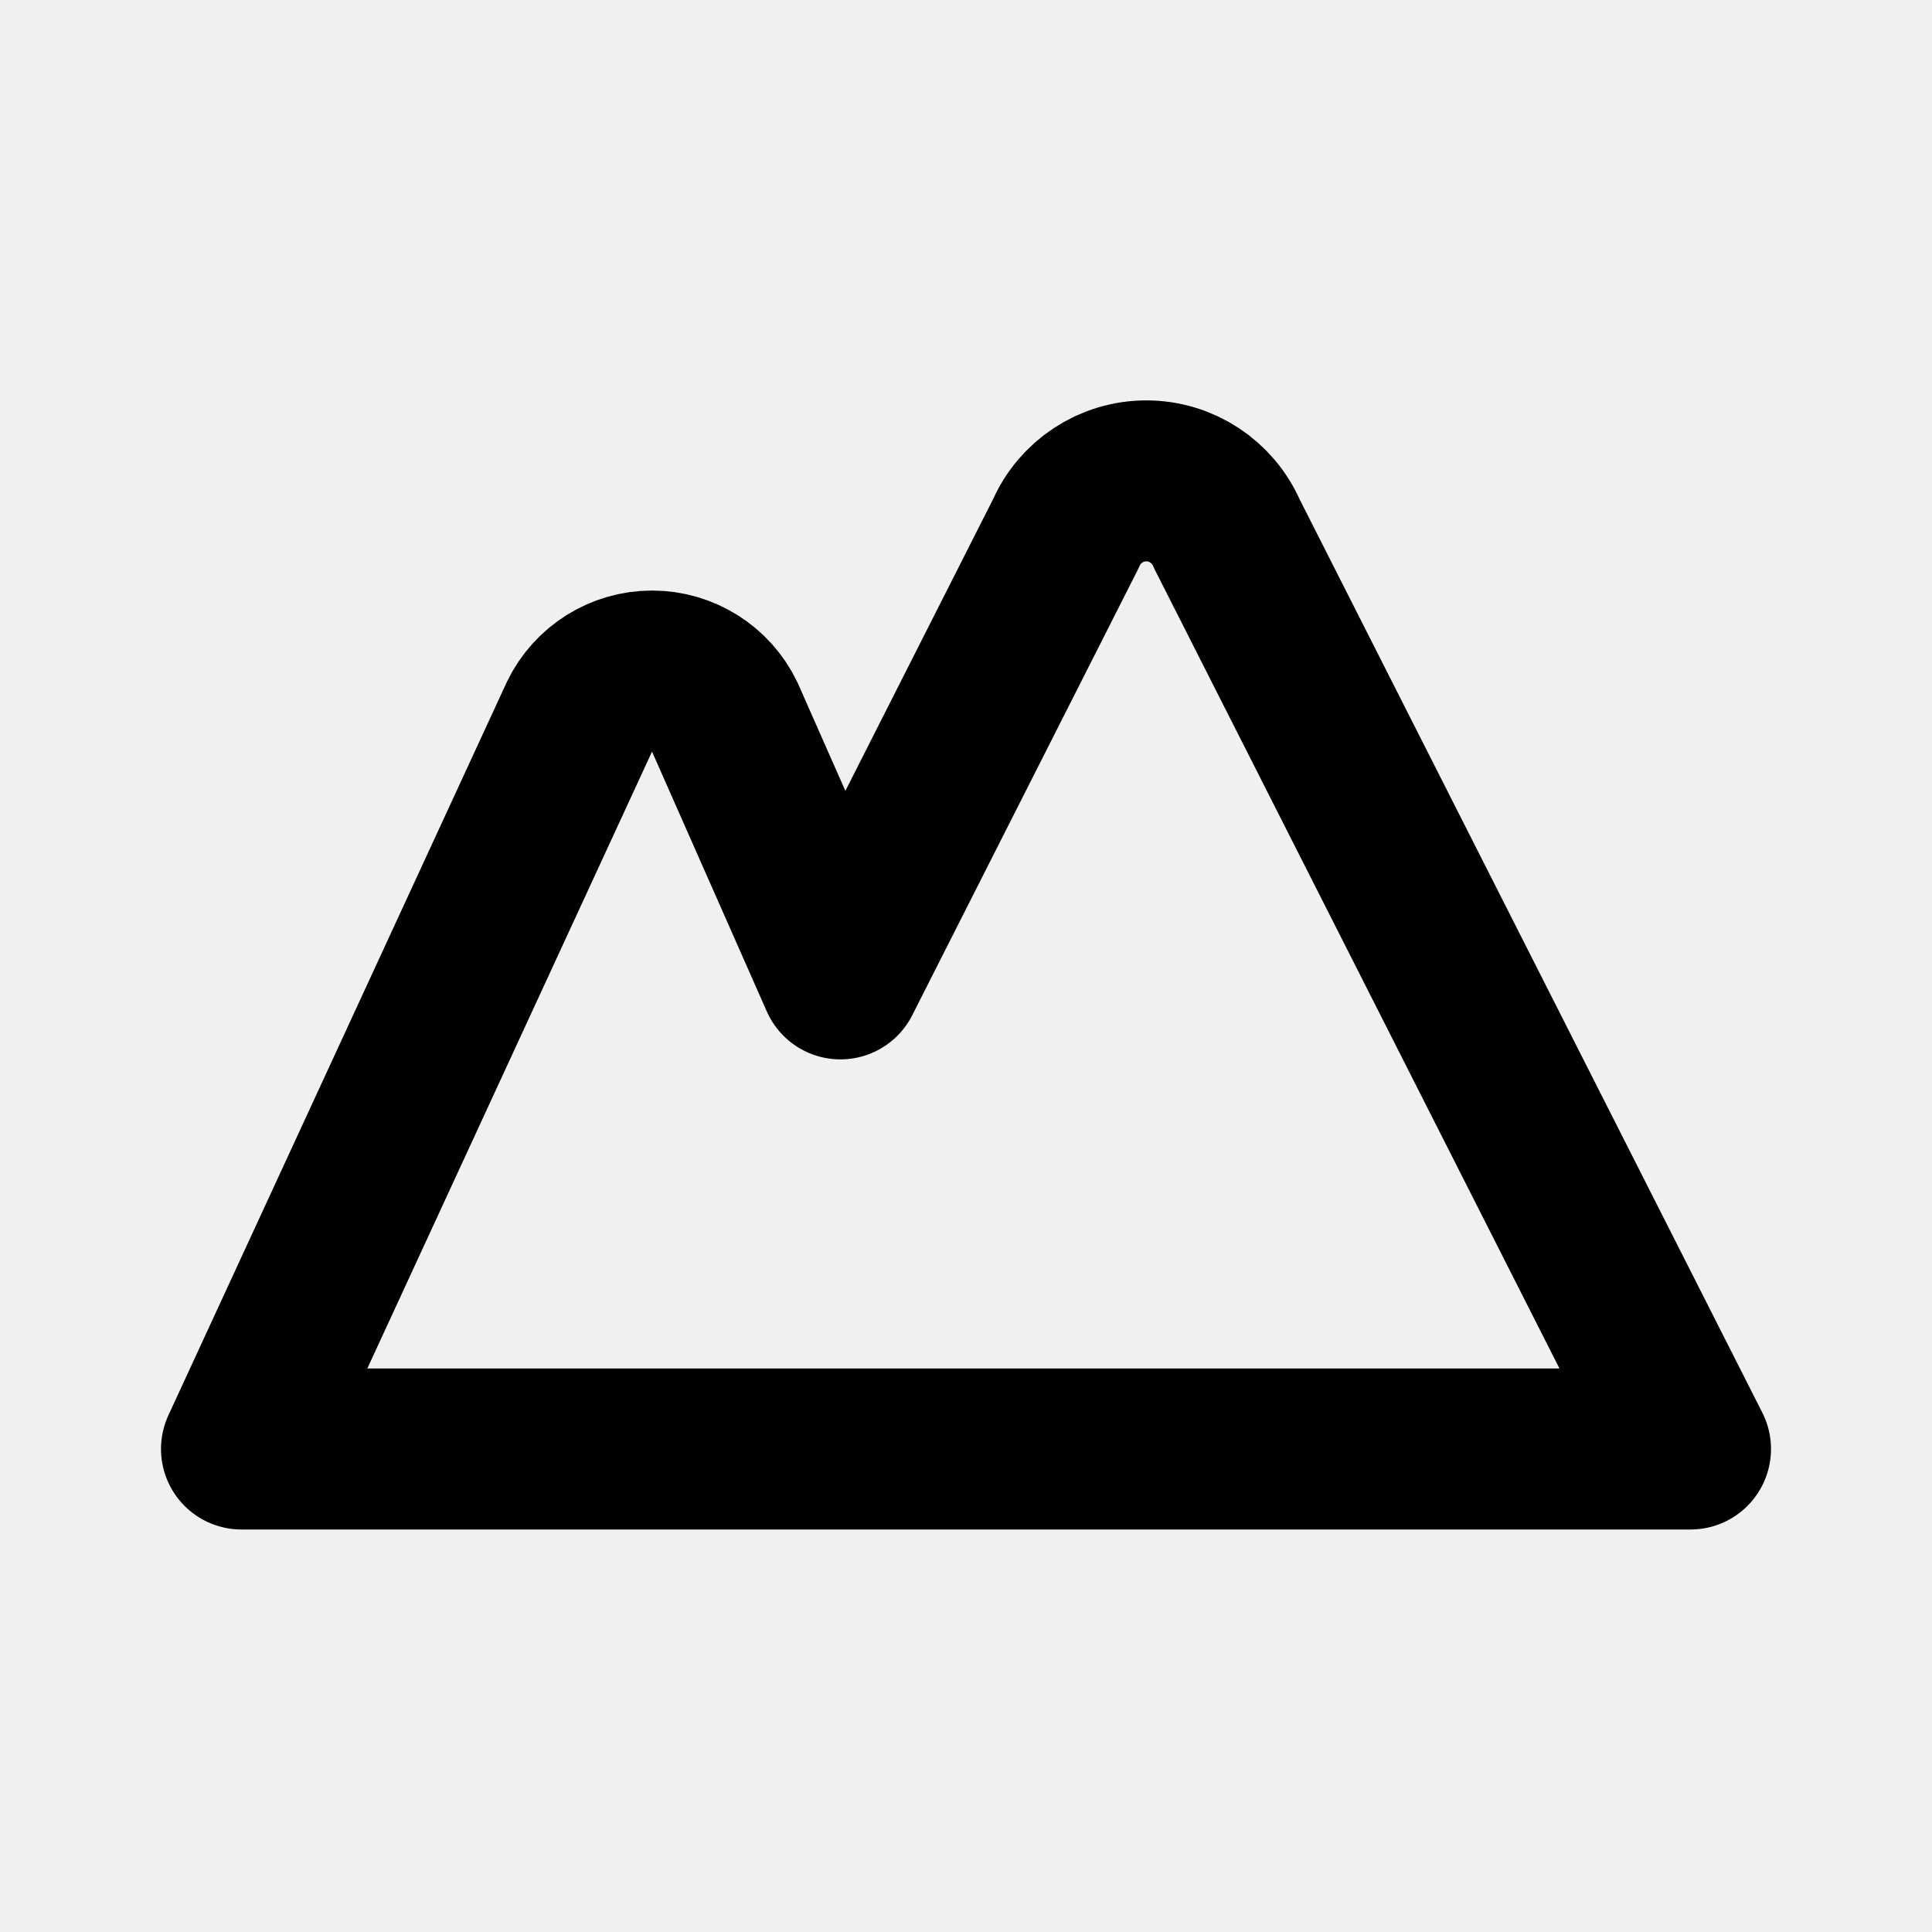
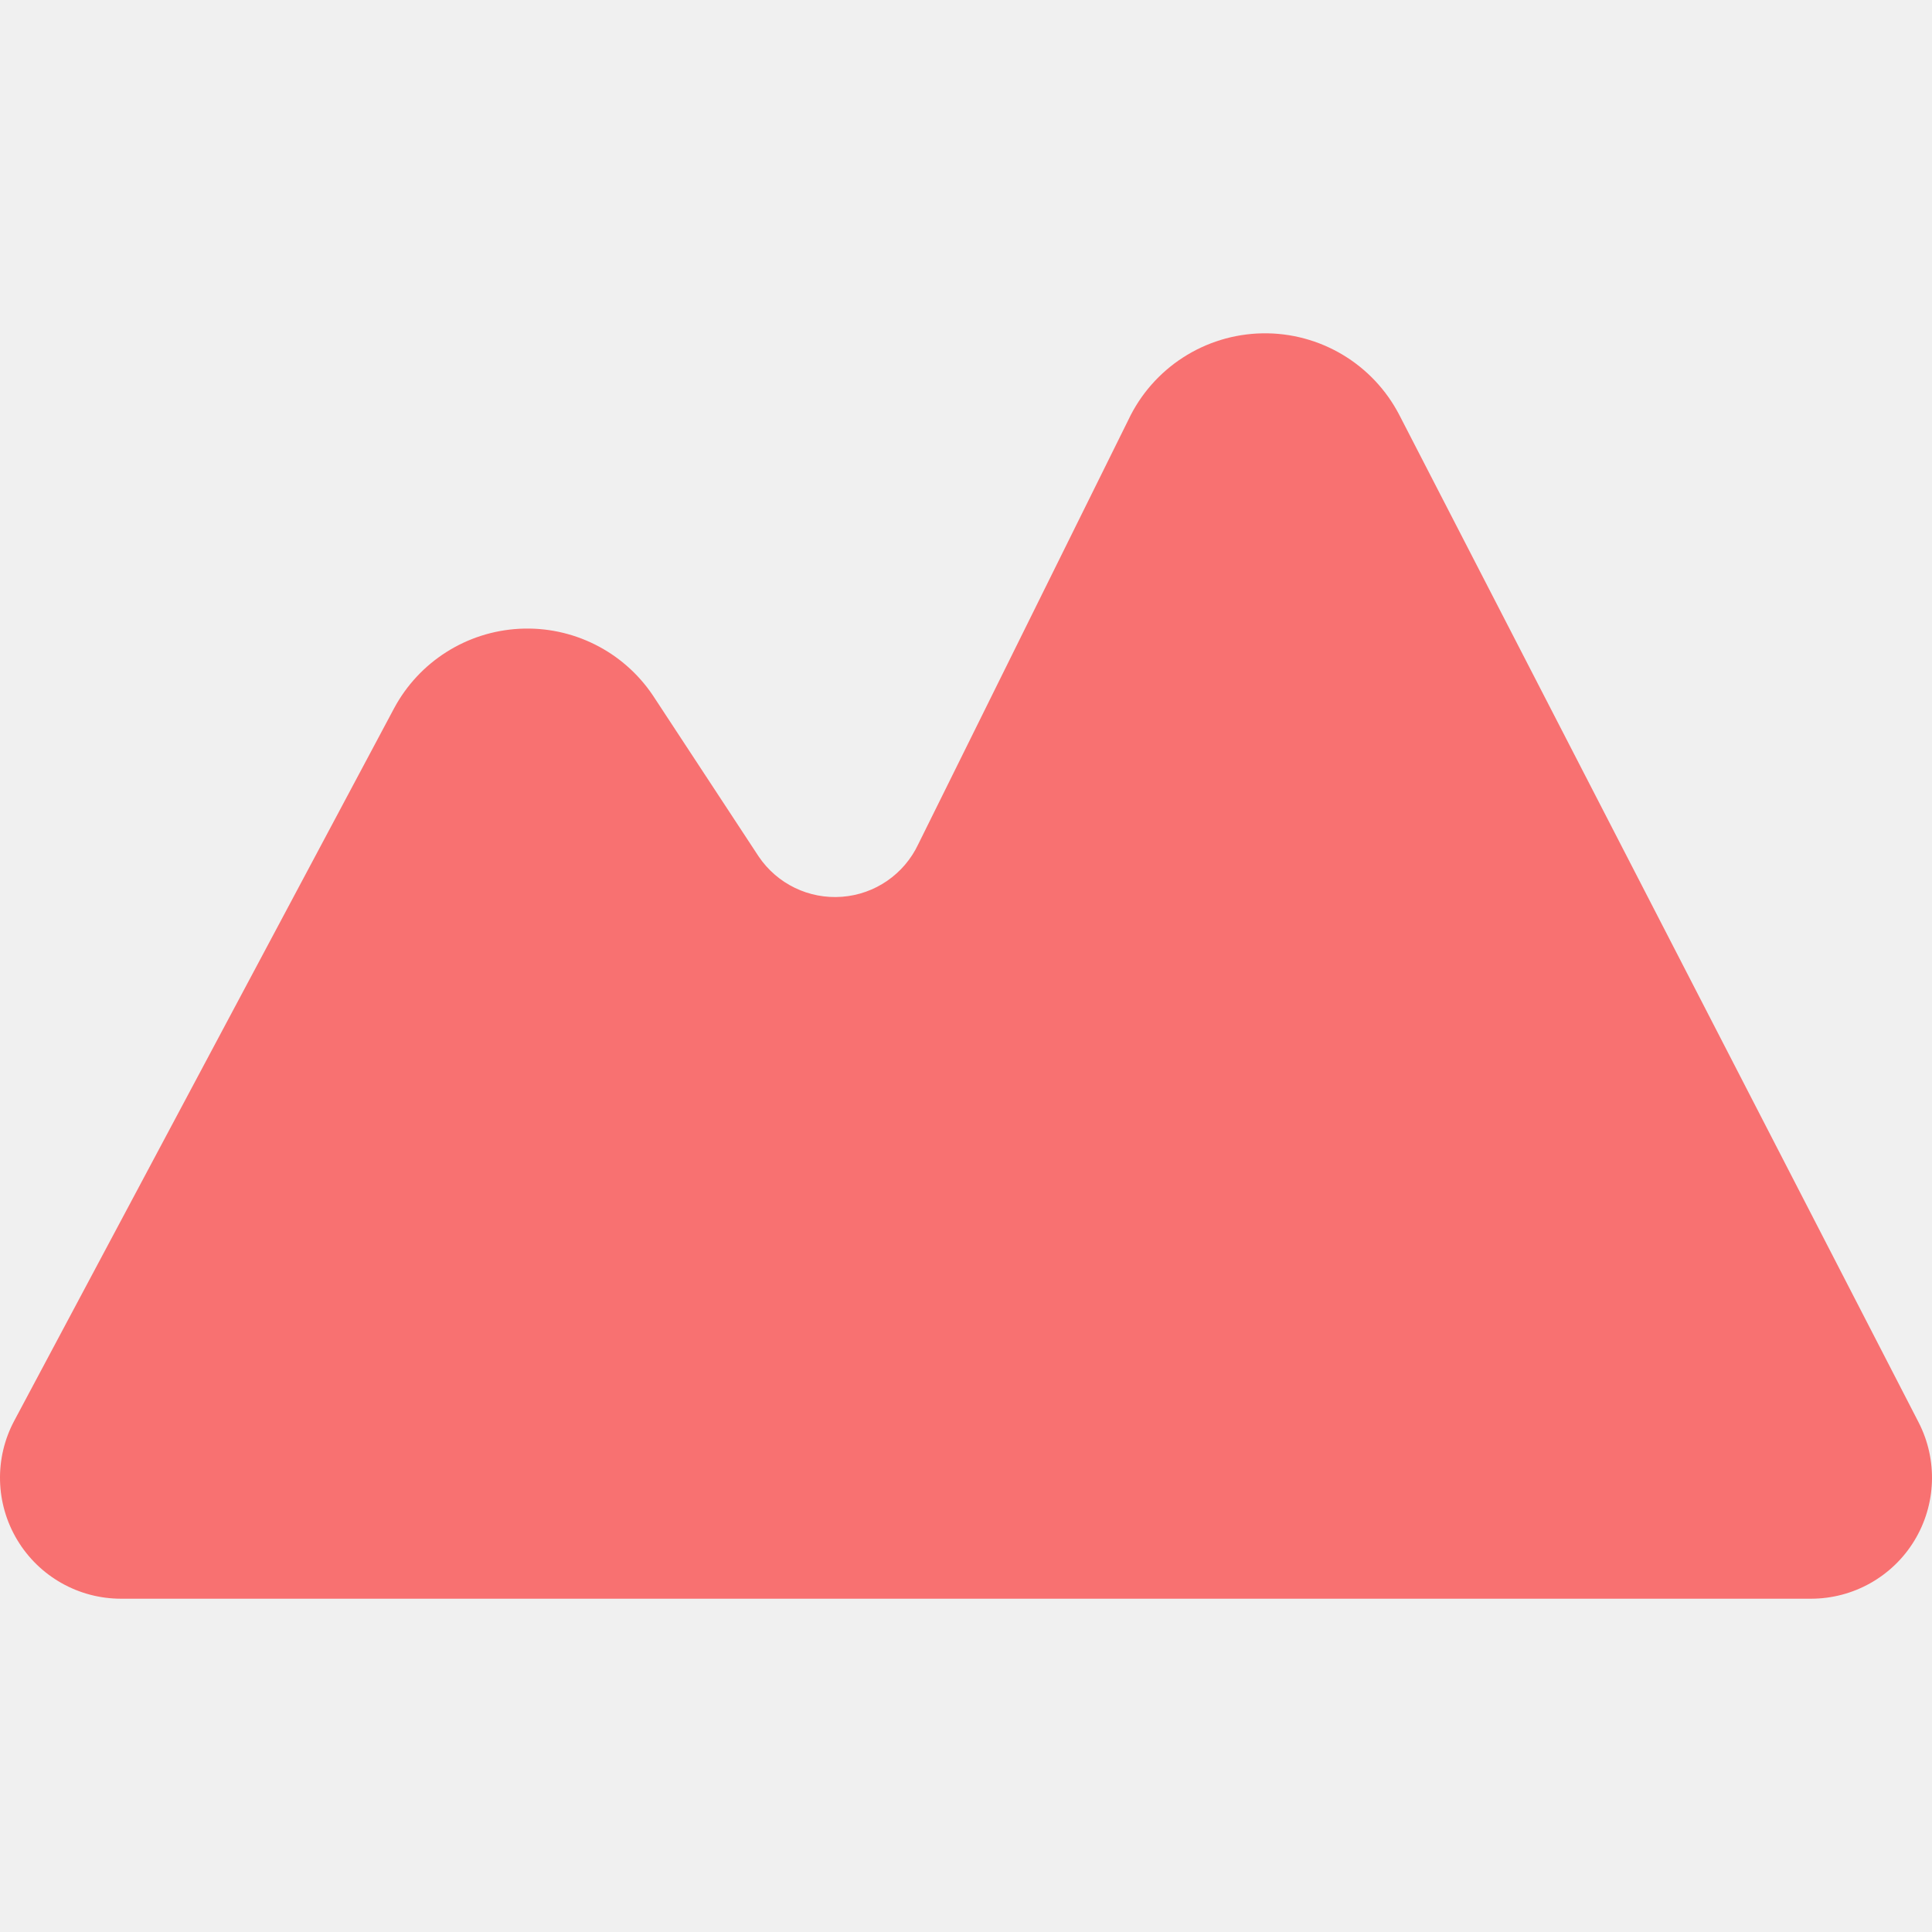
- <svg xmlns="http://www.w3.org/2000/svg" width="800px" height="800px" viewBox="0 0 24 24" id="Line_Color" data-name="Line Color">
-   <path id="primary" d="M15.24,6.63a1.09,1.09,0,0,0-2,0l-2.8,5.53v0L9,8.9a1,1,0,0,0-1.8,0L3,18H21Z" style="fill:none;stroke:#000000;stroke-linecap:round;stroke-linejoin:round;stroke-width:2px" />
+ <svg xmlns="http://www.w3.org/2000/svg" width="800" height="800" viewBox="0 0 800 800" fill="none">
+   <g clip-path="url(#clip0_2492_44)">
+     <path d="M794.438 588.939L579.495 171.957C568.578 150.769 546.573 137.608 522.739 138.025C498.905 138.444 477.373 152.352 467.206 173.913L380.203 349.631C374.349 362.016 362.295 370.314 348.647 371.338C334.983 372.386 321.822 366.014 314.156 354.666L270.288 287.872C258.005 269.661 237.063 259.221 215.128 260.357C193.178 261.494 173.445 274.049 163.103 293.438L5.895 588.321C-2.389 603.855 -1.916 622.582 7.147 637.669C16.192 652.757 32.503 661.991 50.095 661.991H749.906C767.381 661.991 783.592 652.888 792.681 637.972C801.773 623.041 802.434 604.472 794.438 588.939Z" fill="#F87171" />
+   </g>
+   <defs>
+     <clipPath id="clip0_2492_44">
+       <rect width="800" height="800" fill="white" />
+     </clipPath>
+   </defs>
</svg>
